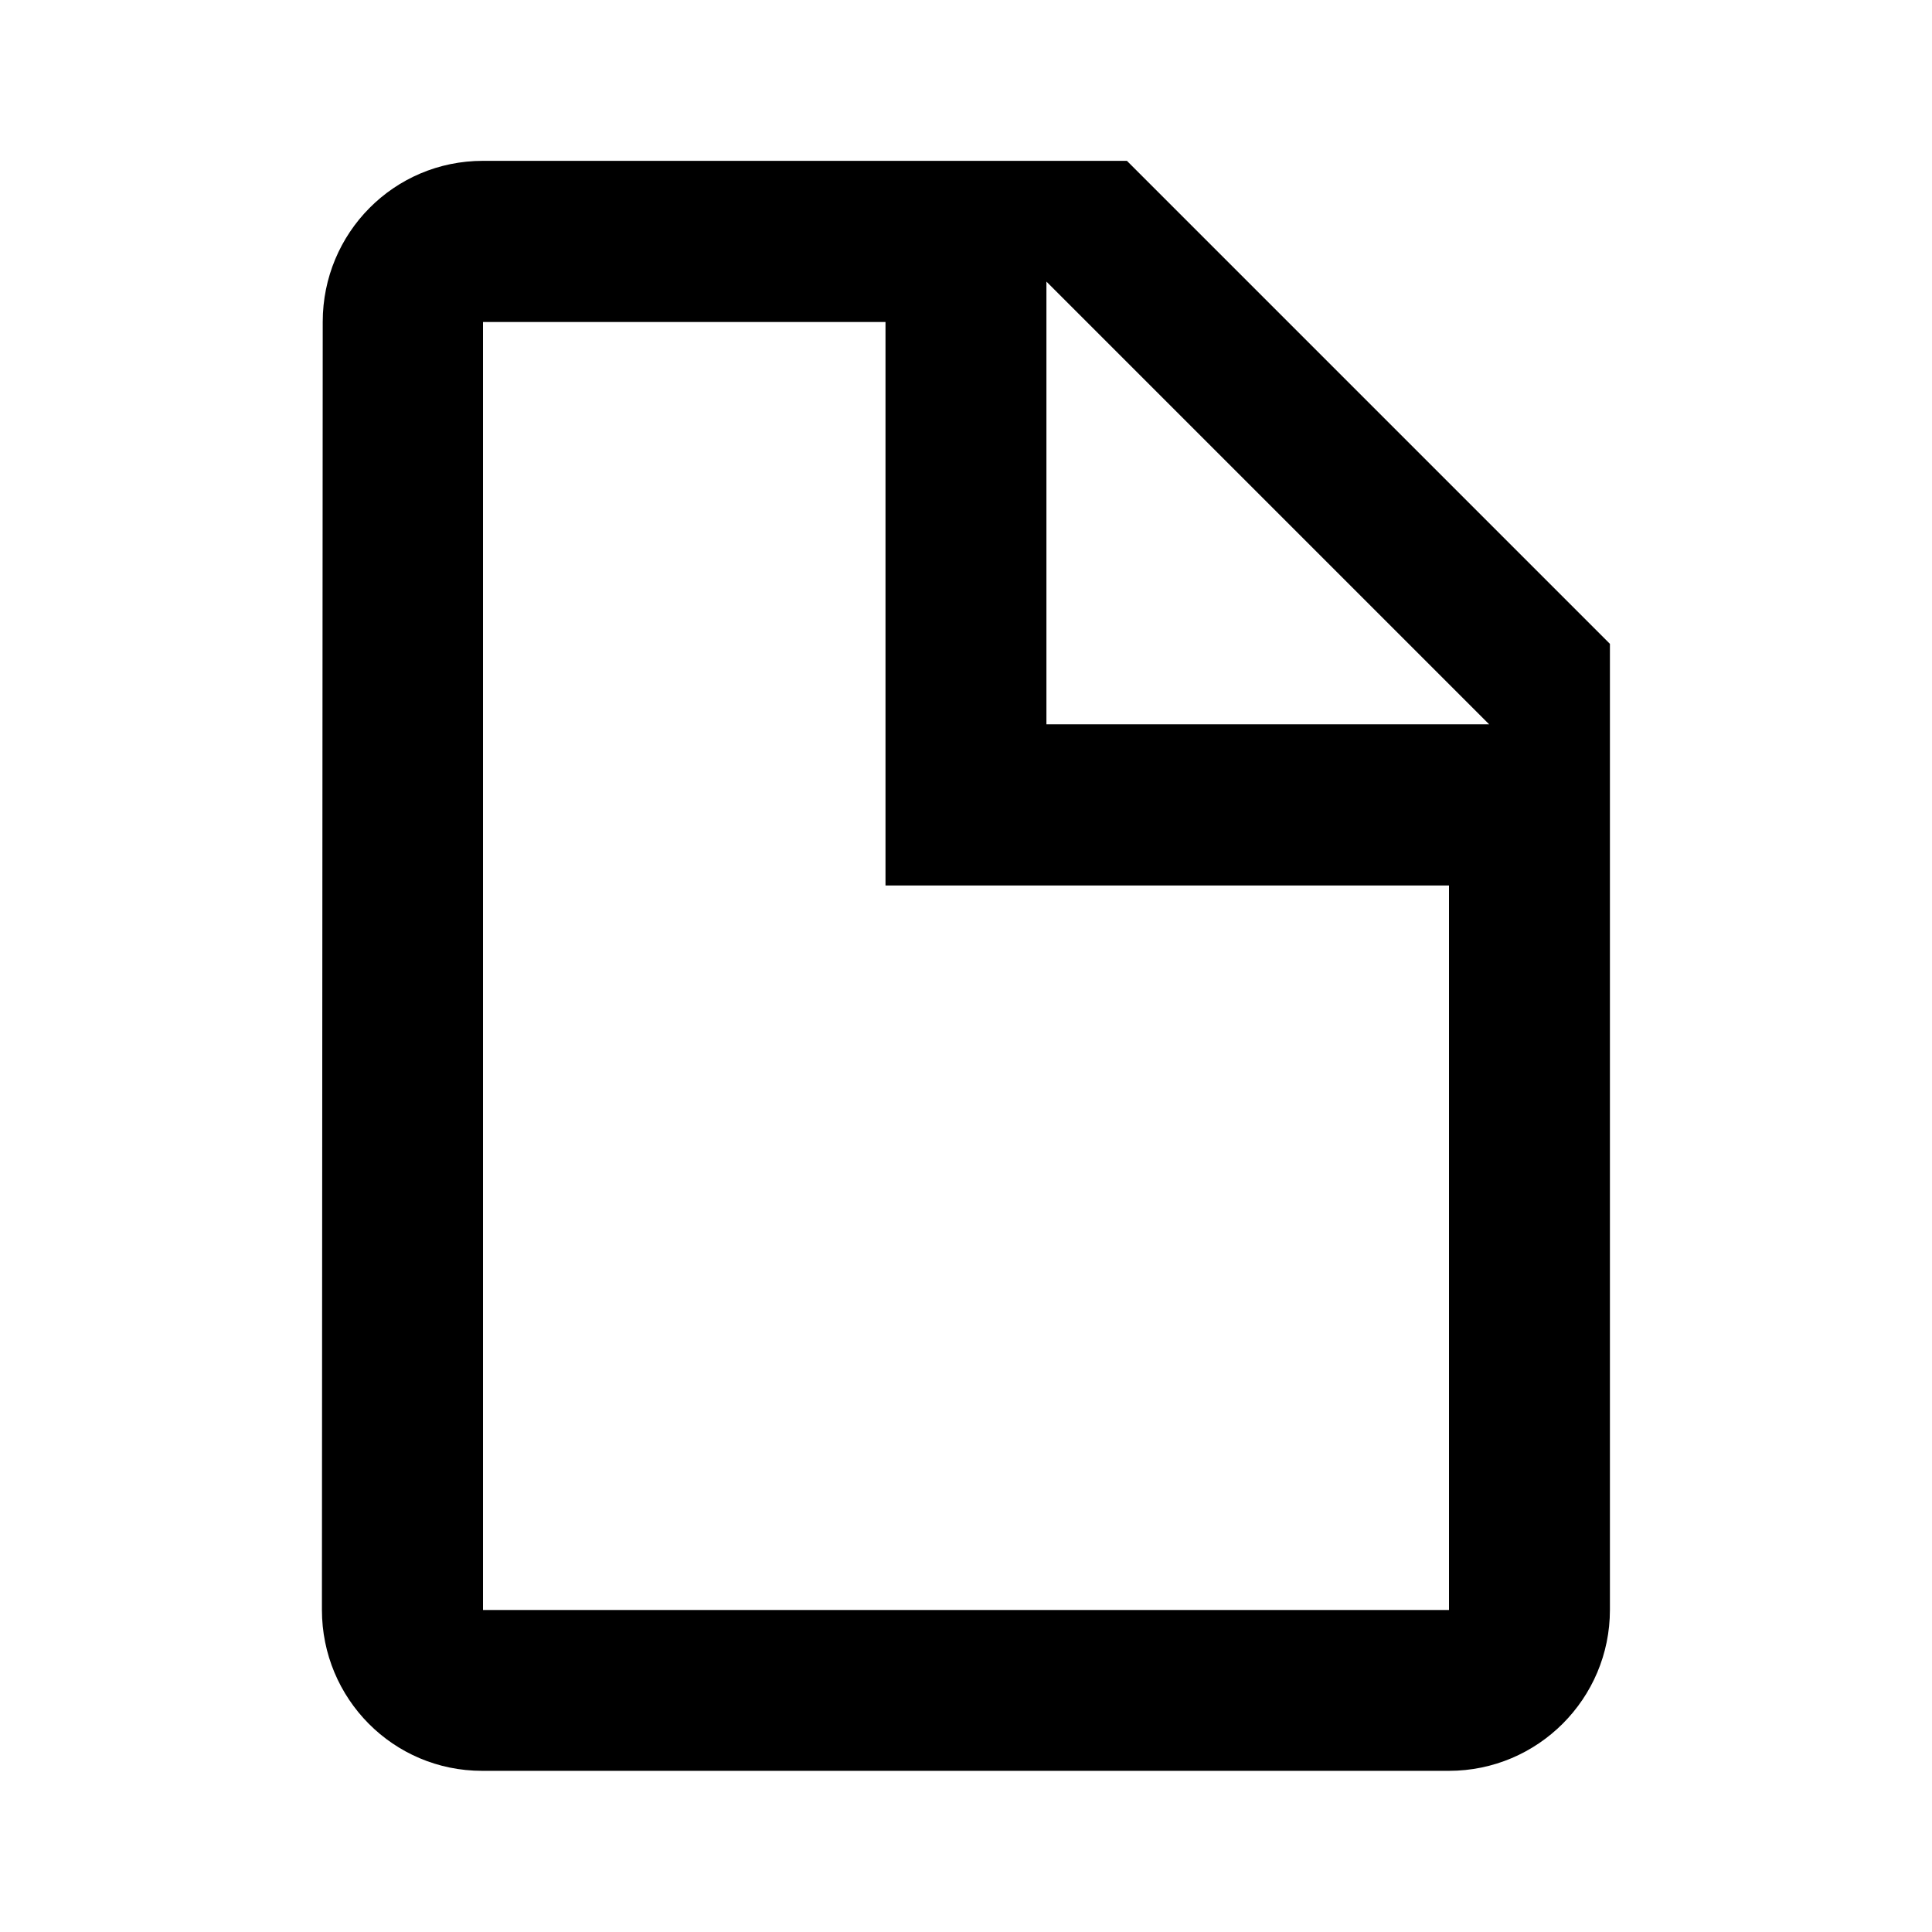
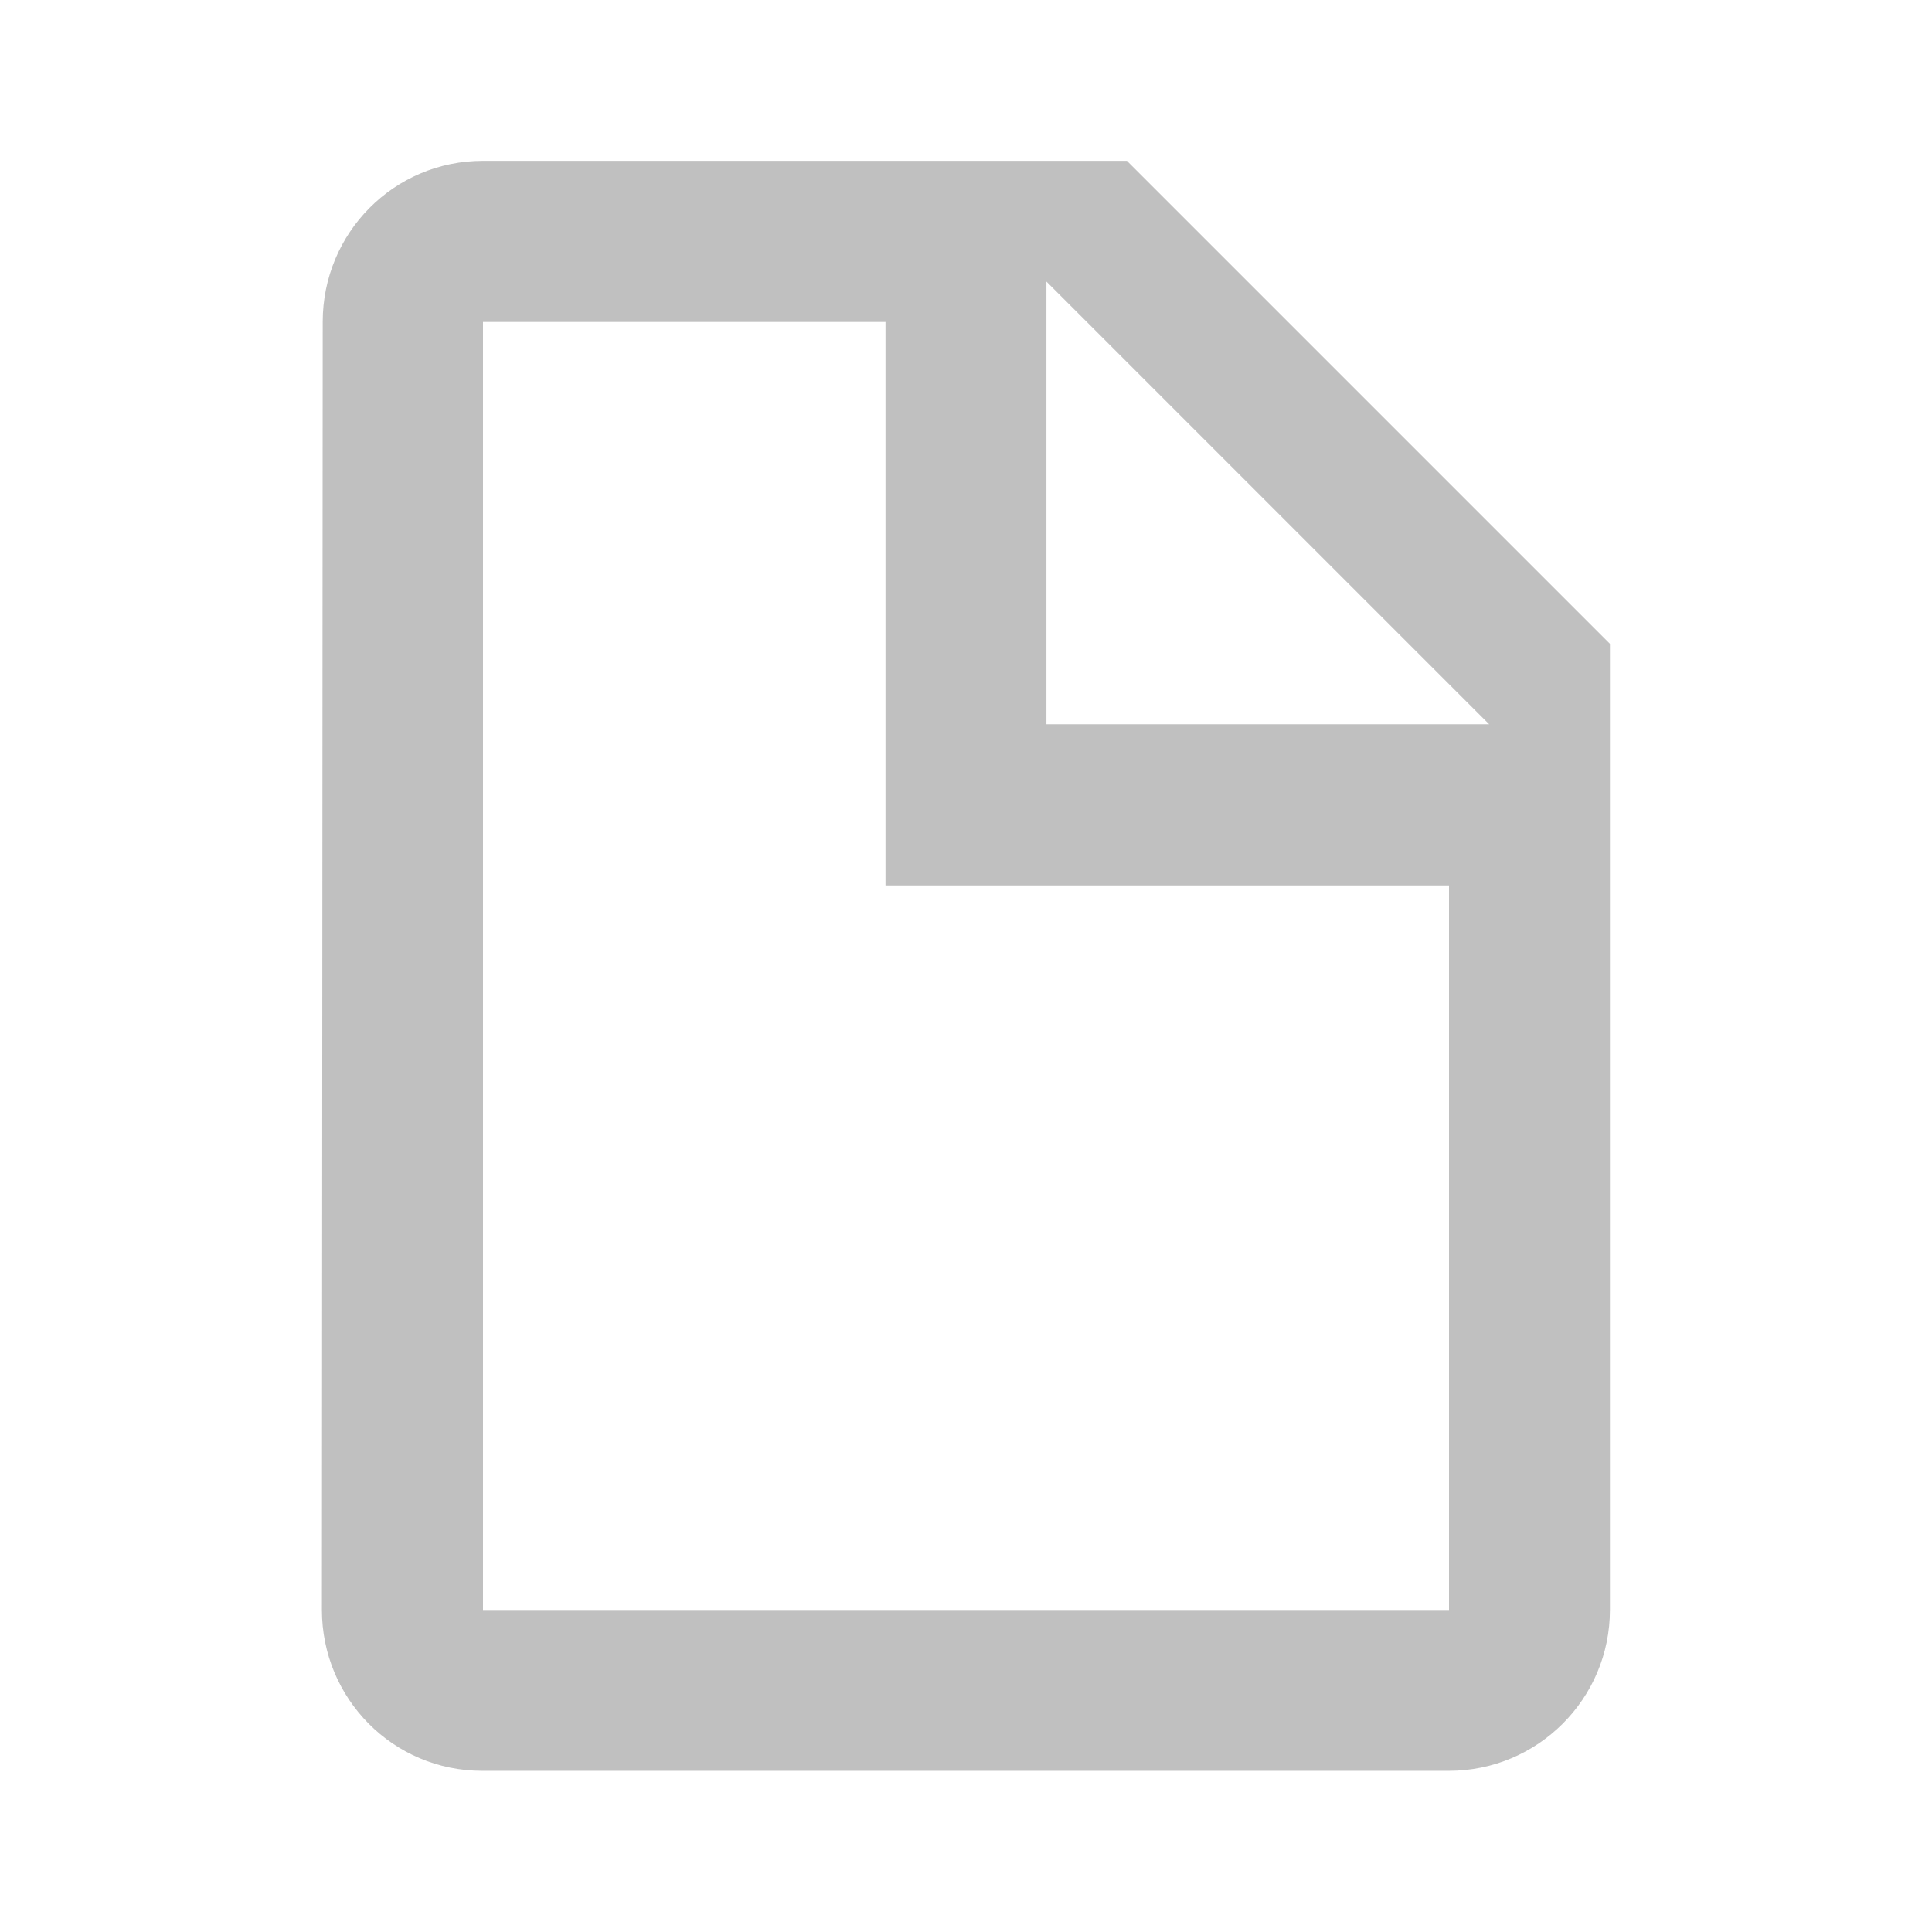
<svg xmlns="http://www.w3.org/2000/svg" version="1.1" baseProfile="full" width="24" height="24" viewBox="0 0 24.00 24.00" enable-background="new 0 0 24.00 24.00" xml:space="preserve">
-   <path fill="#000000" fill-opacity="1" stroke-width="0.2" stroke-linejoin="round" d="M 12.999,8.998L 18.499,8.998L 12.999,3.498L 12.999,8.998 Z M 5.999,1.998L 13.999,1.998L 19.999,7.998L 19.999,19.998C 19.999,21.102 19.103,21.998 17.999,21.998L 5.989,21.998C 4.885,21.998 3.999,21.102 3.999,19.998L 4.009,3.998C 4.009,2.894 4.894,1.998 5.999,1.998 Z M 11,4L 6,4L 6,20L 11,20L 18,20L 18,11L 11,11L 11,4 Z " />
+   <path fill="#C0C0C0" fill-opacity="1" stroke-width="0.2" stroke-linejoin="round" d="M 12.999,8.998L 18.499,8.998L 12.999,3.498L 12.999,8.998 Z M 5.999,1.998L 13.999,1.998L 19.999,7.998L 19.999,19.998C 19.999,21.102 19.103,21.998 17.999,21.998L 5.989,21.998C 4.885,21.998 3.999,21.102 3.999,19.998L 4.009,3.998C 4.009,2.894 4.894,1.998 5.999,1.998 Z M 11,4L 6,4L 6,20L 11,20L 18,20L 18,11L 11,11L 11,4 Z " />
</svg>
